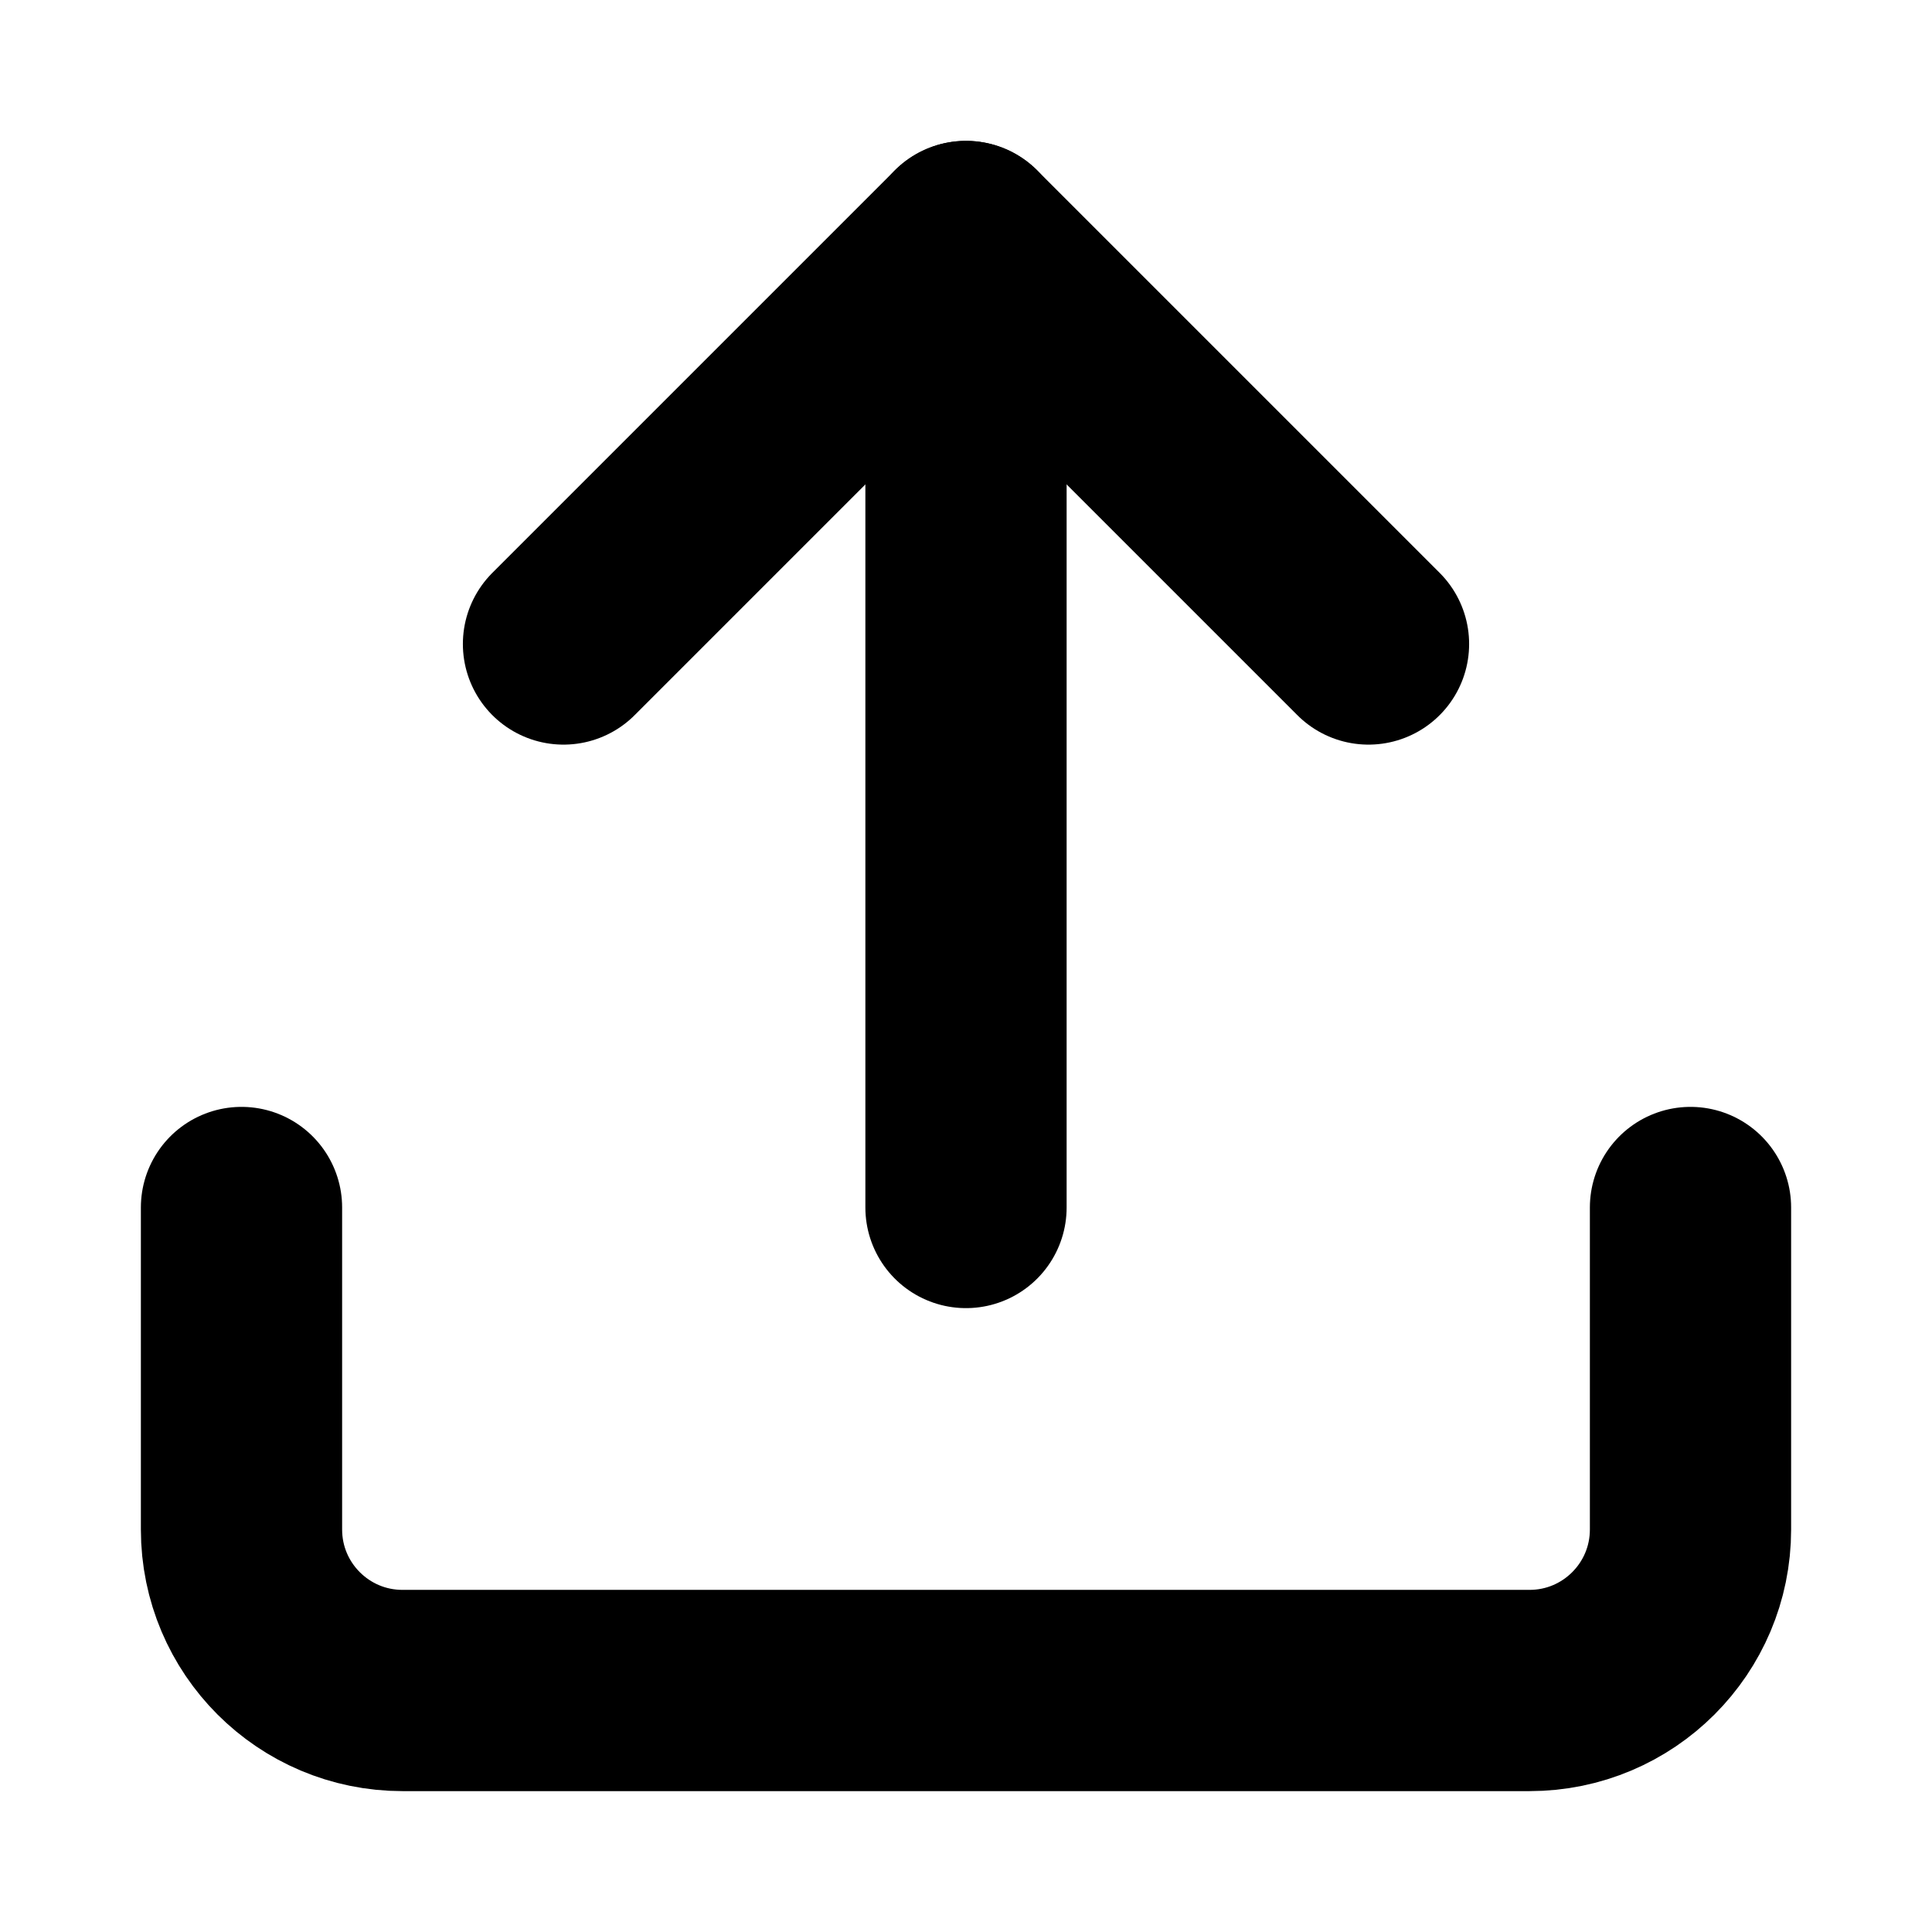
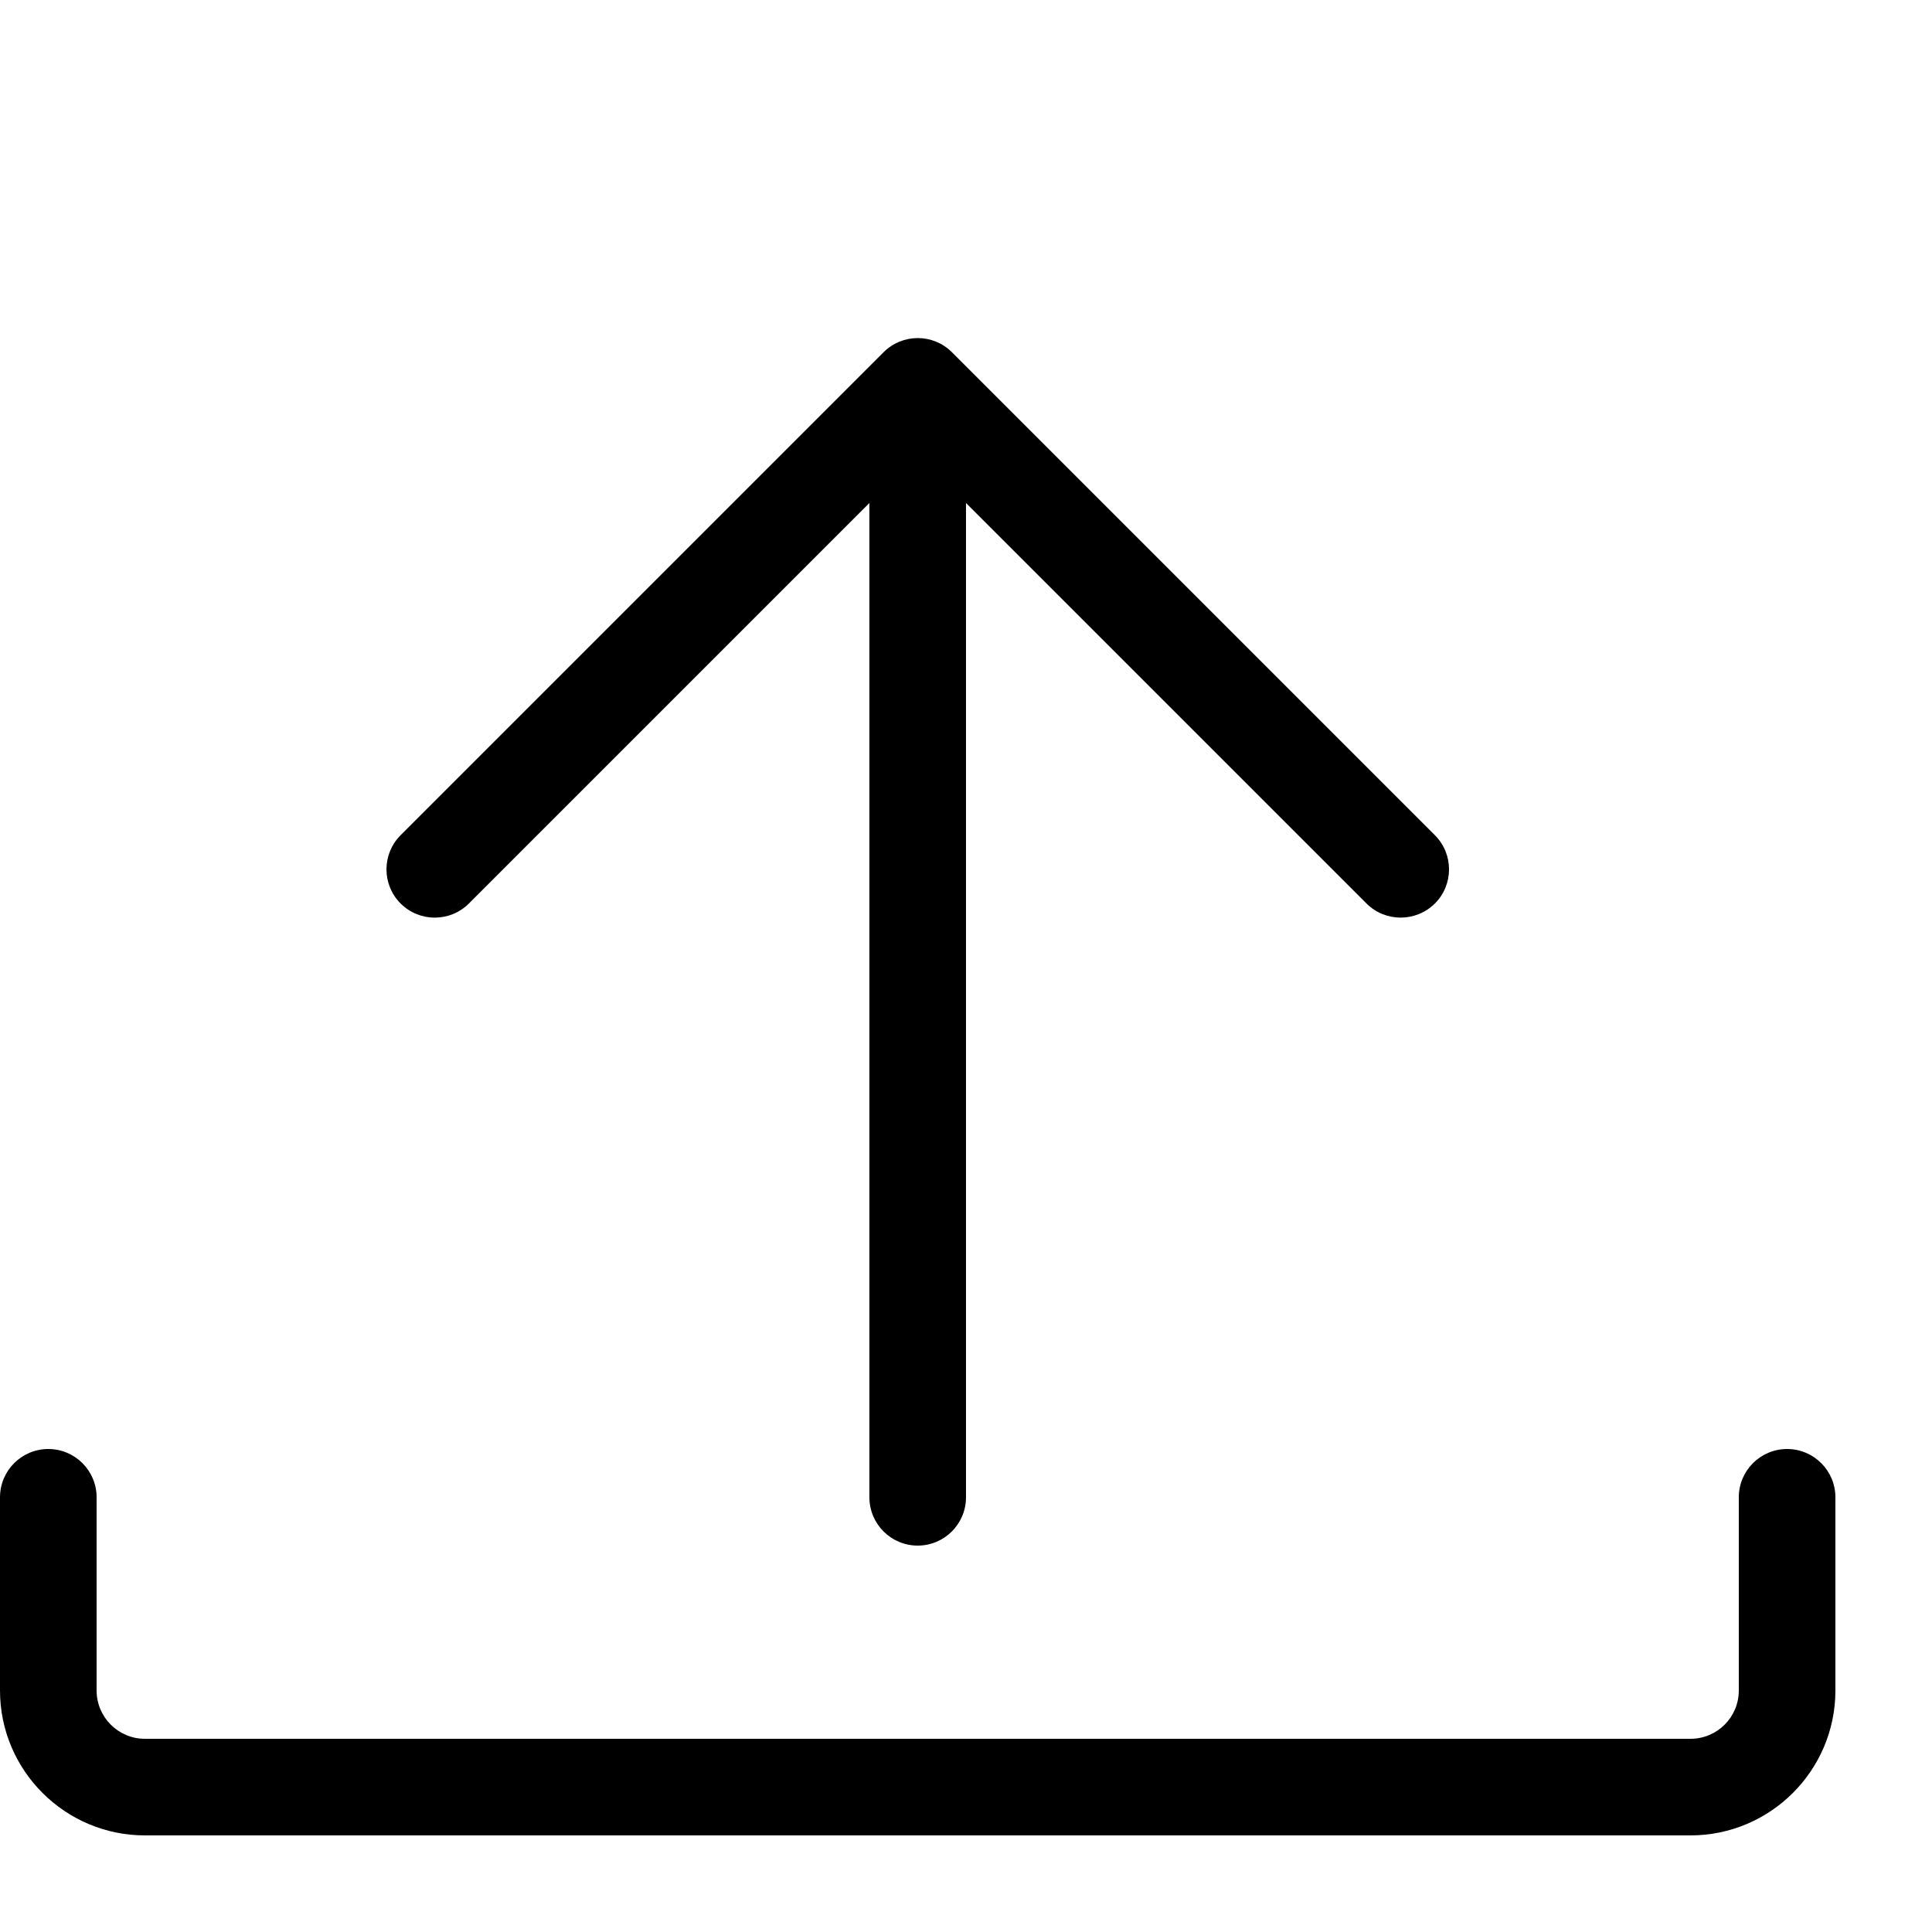
- <svg xmlns="http://www.w3.org/2000/svg" width="24" height="24" viewBox="0 0 24 24" fill="none" stroke="currentColor" stroke-width="2.5" stroke-linecap="round" stroke-linejoin="round" class="feather feather-upload">
-   <path d="M21 15v4a2 2 0 0 1-2 2H5a2 2 0 0 1-2-2v-4" />
-   <polyline points="17 8 12 3 7 8" />
-   <line x1="12" y1="3" x2="12" y2="15" />
+ <svg xmlns="http://www.w3.org/2000/svg" version="1.1" width="20" height="20" viewBox="0 0 20 20">
+   <path fill="#000000" d="M17.5 19h-16c-0.827 0-1.5-0.673-1.5-1.5v-2c0-0.276 0.224-0.5 0.5-0.5s0.5 0.224 0.5 0.5v2c0 0.276 0.224 0.5 0.5 0.5h16c0.276 0 0.5-0.224 0.5-0.5v-2c0-0.276 0.224-0.5 0.5-0.5s0.5 0.224 0.5 0.5v2c0 0.827-0.673 1.5-1.5 1.5z" />
+   <path fill="#000000" d="M14.854 8.646l-5-5c-0.195-0.195-0.512-0.195-0.707 0l-5 5c-0.195 0.195-0.195 0.512 0 0.707s0.512 0.195 0.707 0l4.146-4.146v10.293c0 0.276 0.224 0.5 0.5 0.5s0.5-0.224 0.5-0.5v-10.293l4.146 4.146c0.098 0.098 0.226 0.146 0.354 0.146s0.256-0.049 0.354-0.146c0.195-0.195 0.195-0.512 0-0.707z" />
</svg>
